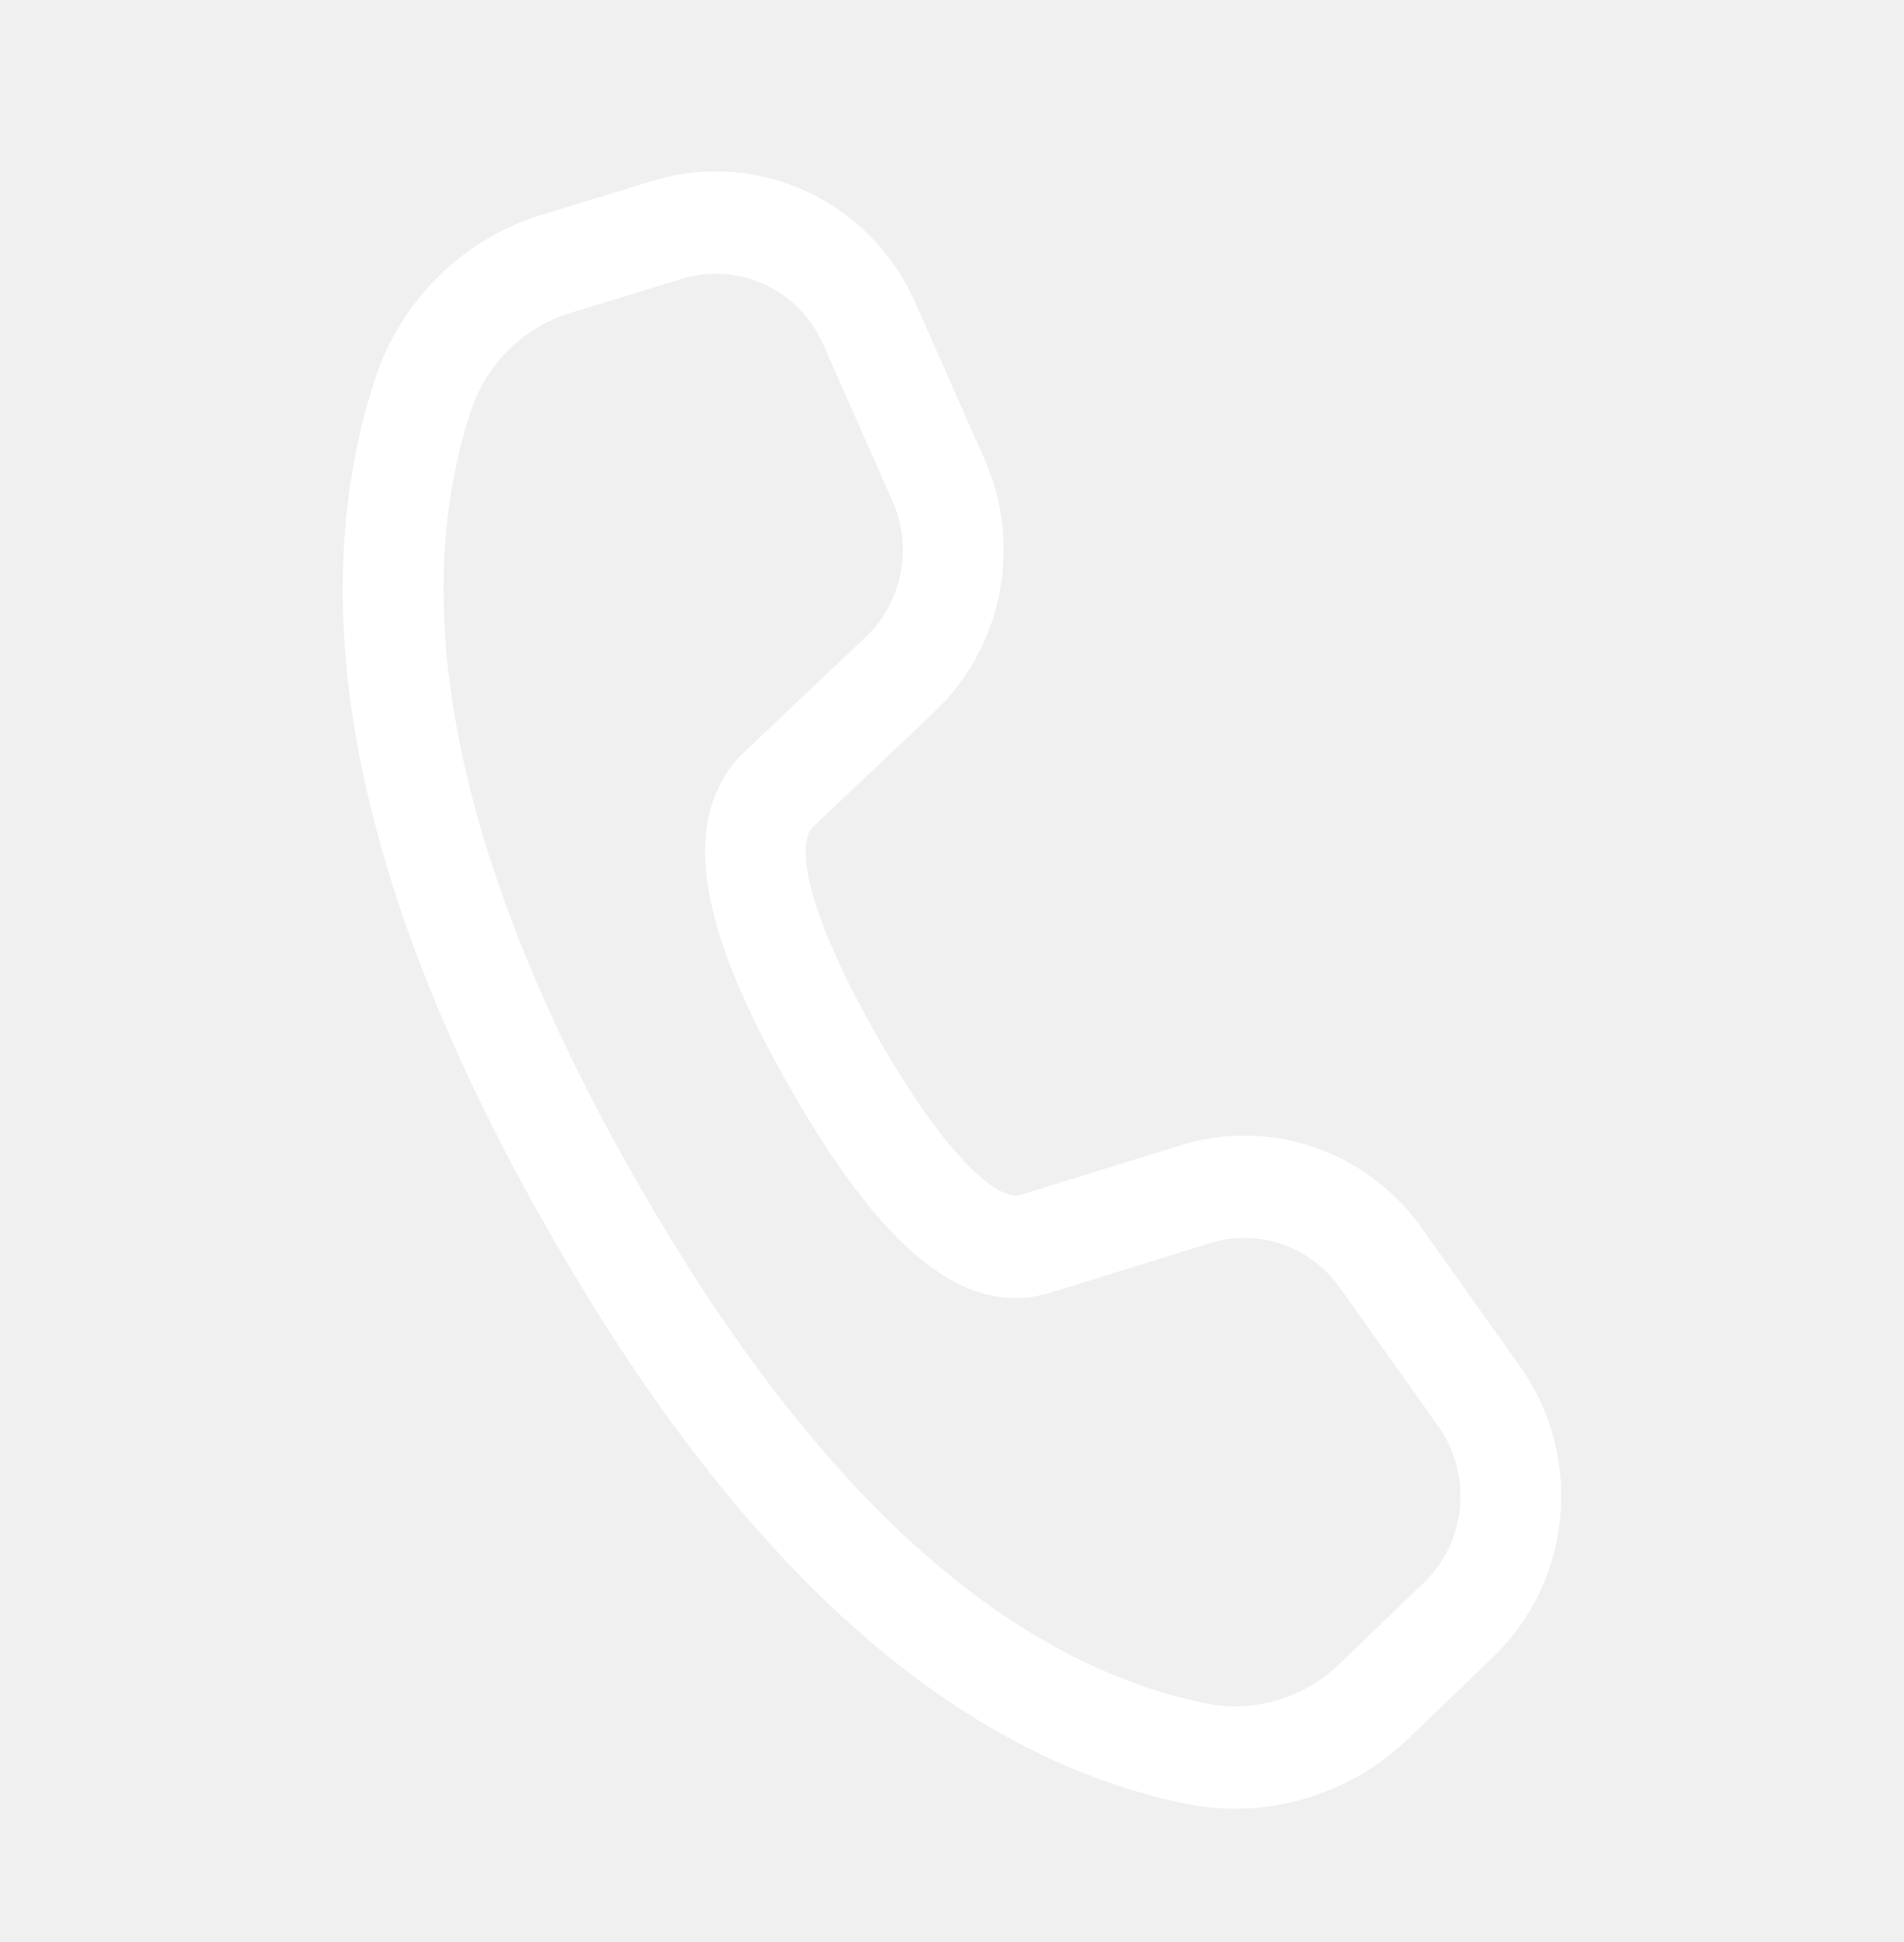
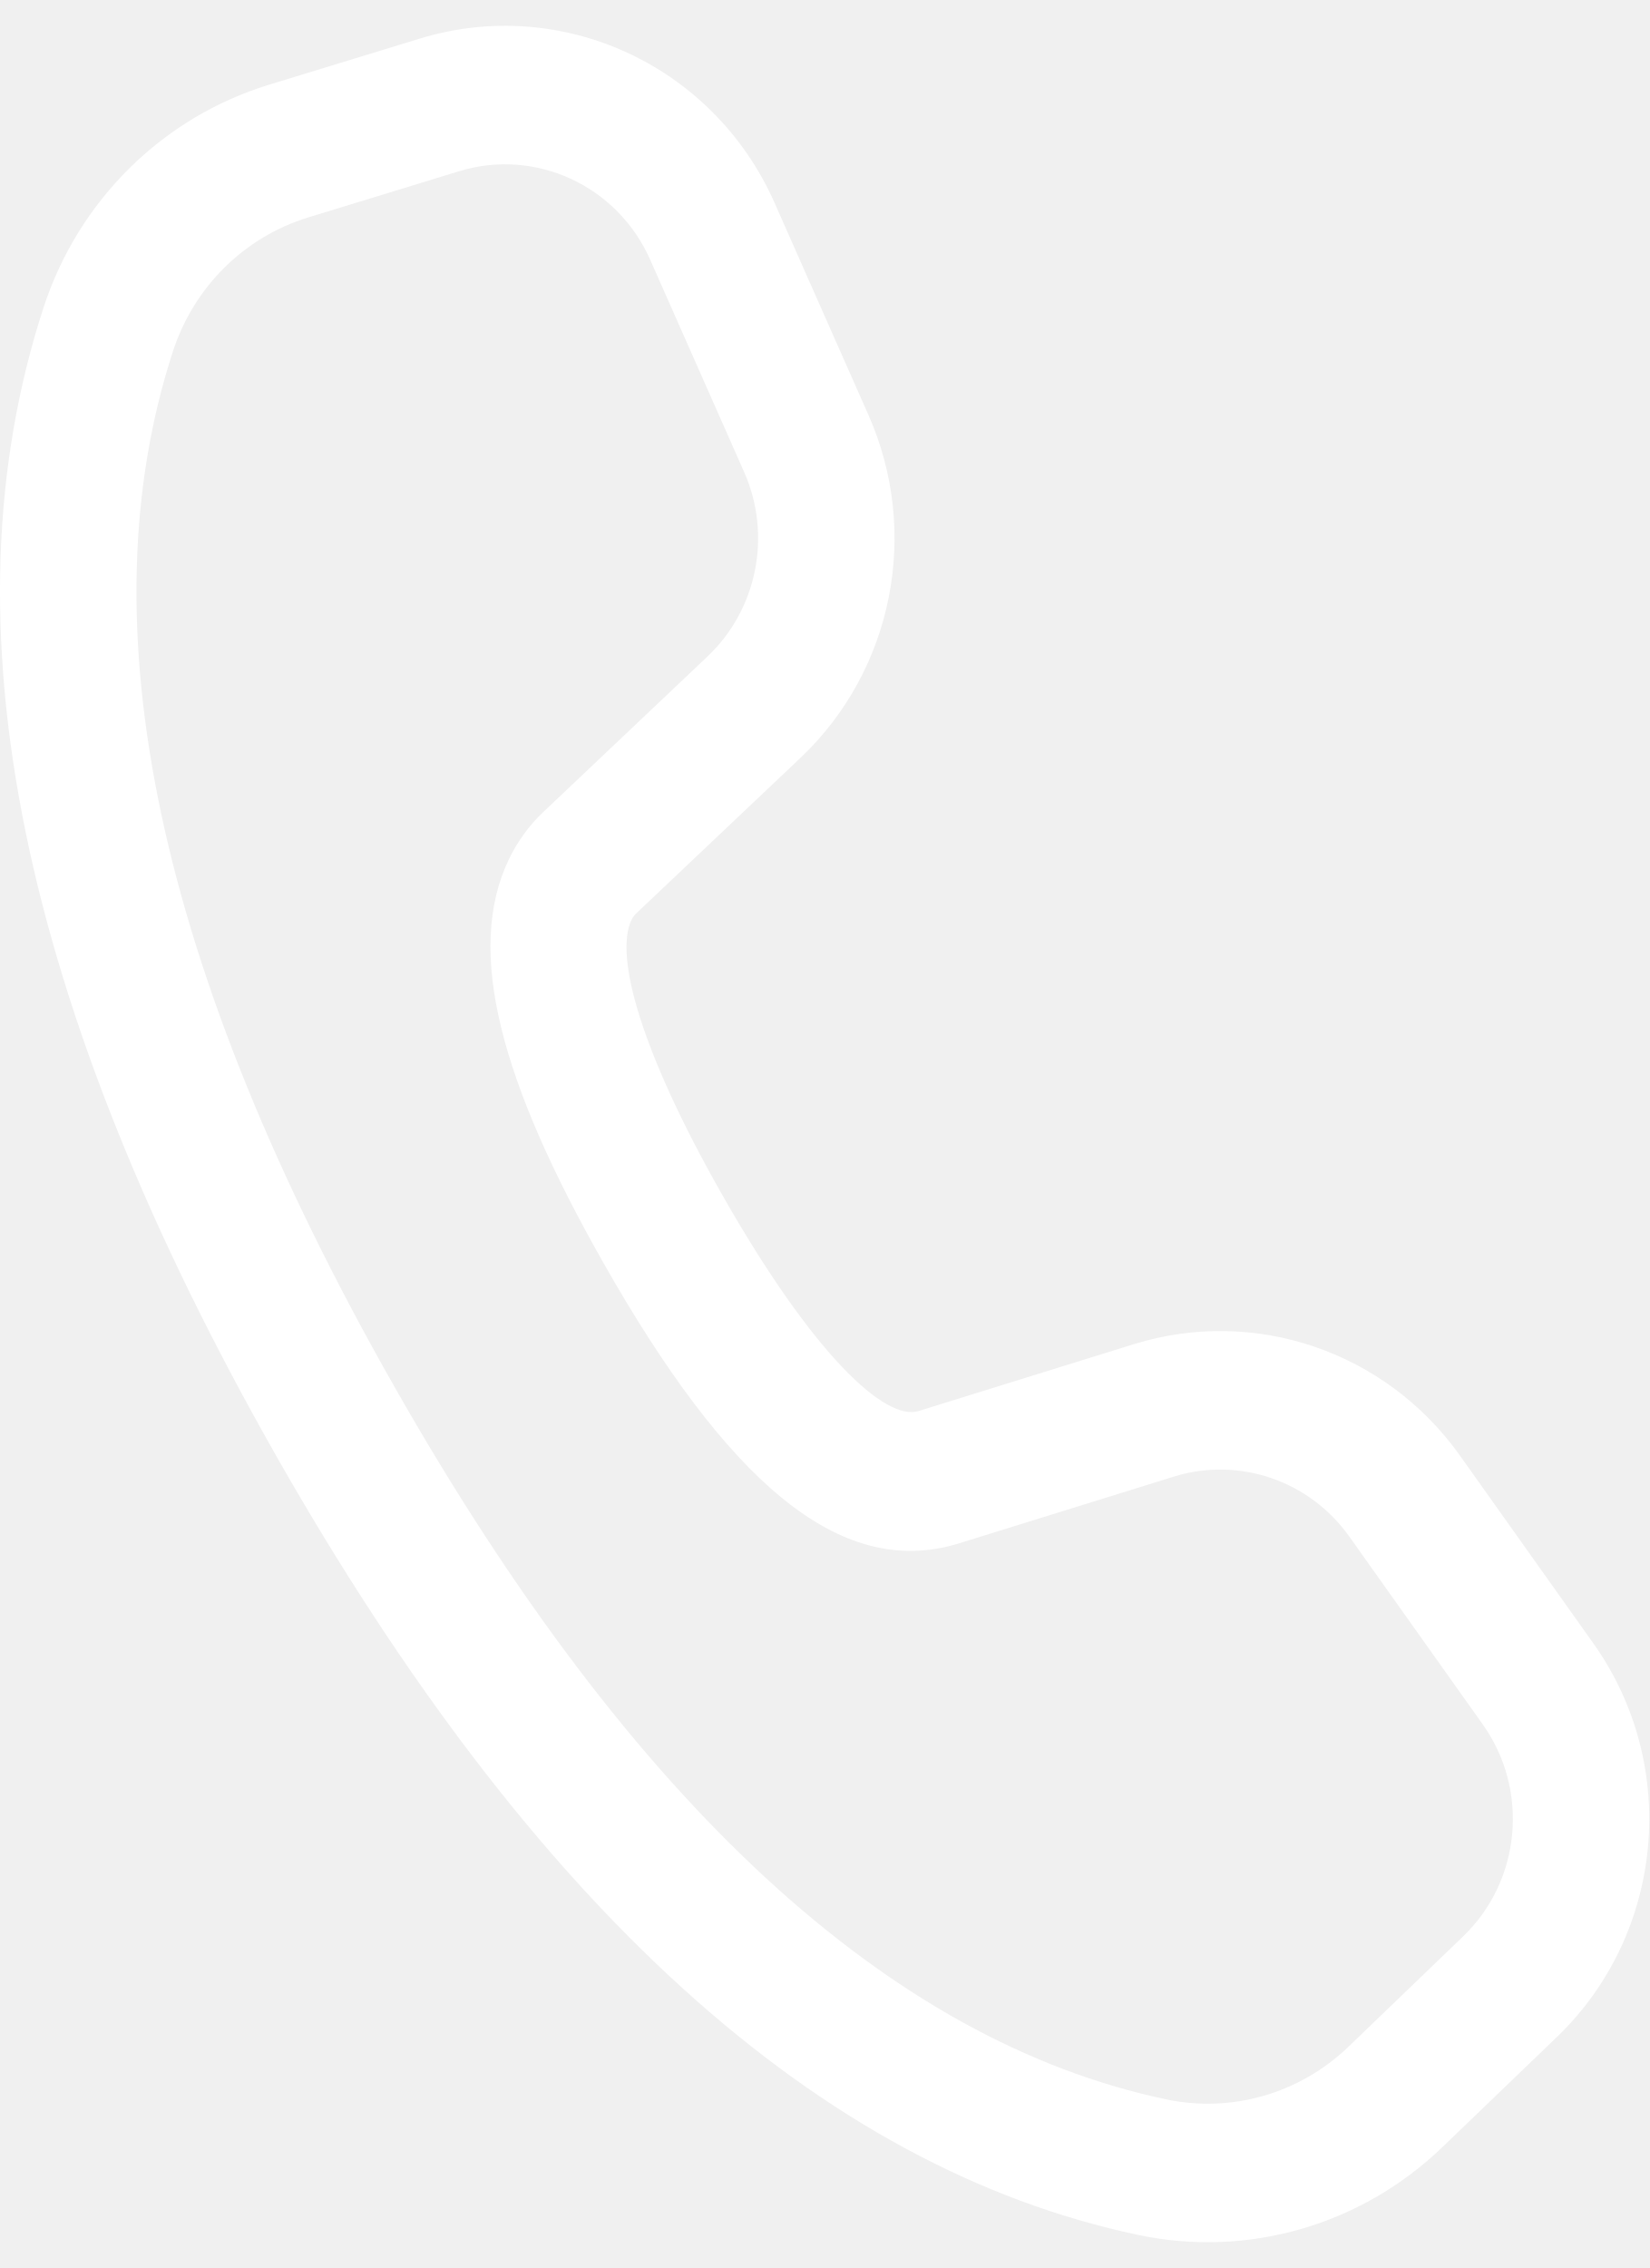
- <svg xmlns="http://www.w3.org/2000/svg" width="50" height="51" viewBox="0 0 50 51" fill="none">
-   <path d="M14.216 5.645L17.145 4.749C19.902 3.905 22.848 5.269 24.029 7.936L25.852 12.055C26.858 14.328 26.328 17.001 24.533 18.701L21.348 21.717C21.309 21.754 21.277 21.798 21.253 21.847C20.92 22.539 21.425 24.386 23.012 27.177C24.8 30.323 26.183 31.569 26.821 31.375L31.001 30.077C33.348 29.349 35.891 30.218 37.327 32.239L39.916 35.883C41.597 38.248 41.294 41.512 39.209 43.518L36.982 45.659C35.41 47.172 33.207 47.807 31.087 47.359C24.882 46.049 19.322 40.974 14.362 32.249C9.397 23.515 7.851 16.082 9.845 9.966C10.523 7.889 12.153 6.277 14.216 5.645ZM14.98 8.218C13.742 8.597 12.764 9.565 12.357 10.811C10.639 16.081 12.031 22.773 16.654 30.905C21.272 39.029 26.278 43.599 31.625 44.728C32.898 44.997 34.219 44.616 35.163 43.708L37.389 41.566C38.512 40.486 38.675 38.729 37.77 37.455L35.181 33.811C34.408 32.723 33.038 32.255 31.775 32.647L27.586 33.948C25.267 34.65 23.088 32.688 20.72 28.521C18.715 24.994 18.018 22.446 18.876 20.666C19.042 20.322 19.268 20.012 19.544 19.751L22.728 16.735C23.695 15.82 23.98 14.381 23.438 13.157L21.615 9.038C20.979 7.602 19.393 6.867 17.908 7.322L14.98 8.218Z" fill="white" />
+ <svg xmlns="http://www.w3.org/2000/svg" width="32" height="44" viewBox="0 0 32 44" fill="none">
+   <path d="M5.216 1.645L8.145 0.749C10.902 -0.095 13.848 1.269 15.029 3.936L16.852 8.055C17.858 10.328 17.328 13.001 15.533 14.701L12.348 17.717C12.309 17.754 12.277 17.798 12.253 17.847C11.92 18.539 12.425 20.386 14.011 23.177C15.8 26.323 17.183 27.569 17.821 27.375L22.001 26.077C24.348 25.349 26.891 26.218 28.327 28.239L30.916 31.883C32.597 34.248 32.294 37.512 30.209 39.518L27.982 41.659C26.41 43.172 24.207 43.807 22.087 43.359C15.882 42.049 10.322 36.974 5.362 28.249C0.397 19.515 -1.149 12.082 0.845 5.966C1.523 3.889 3.153 2.277 5.216 1.645ZM5.98 4.218C4.742 4.597 3.764 5.565 3.357 6.811C1.639 12.081 3.031 18.773 7.654 26.905C12.272 35.029 17.278 39.599 22.625 40.728C23.898 40.997 25.219 40.616 26.163 39.708L28.389 37.566C29.512 36.486 29.675 34.729 28.77 33.455L26.181 29.811C25.408 28.723 24.038 28.255 22.775 28.647L18.586 29.948C16.267 30.65 14.088 28.688 11.72 24.521C9.715 20.994 9.019 18.446 9.876 16.666C10.042 16.322 10.268 16.012 10.544 15.751L13.728 12.735C14.694 11.82 14.98 10.381 14.438 9.157L12.615 5.038C11.979 3.602 10.393 2.867 8.908 3.322L5.98 4.218Z" fill="white" />
</svg>
